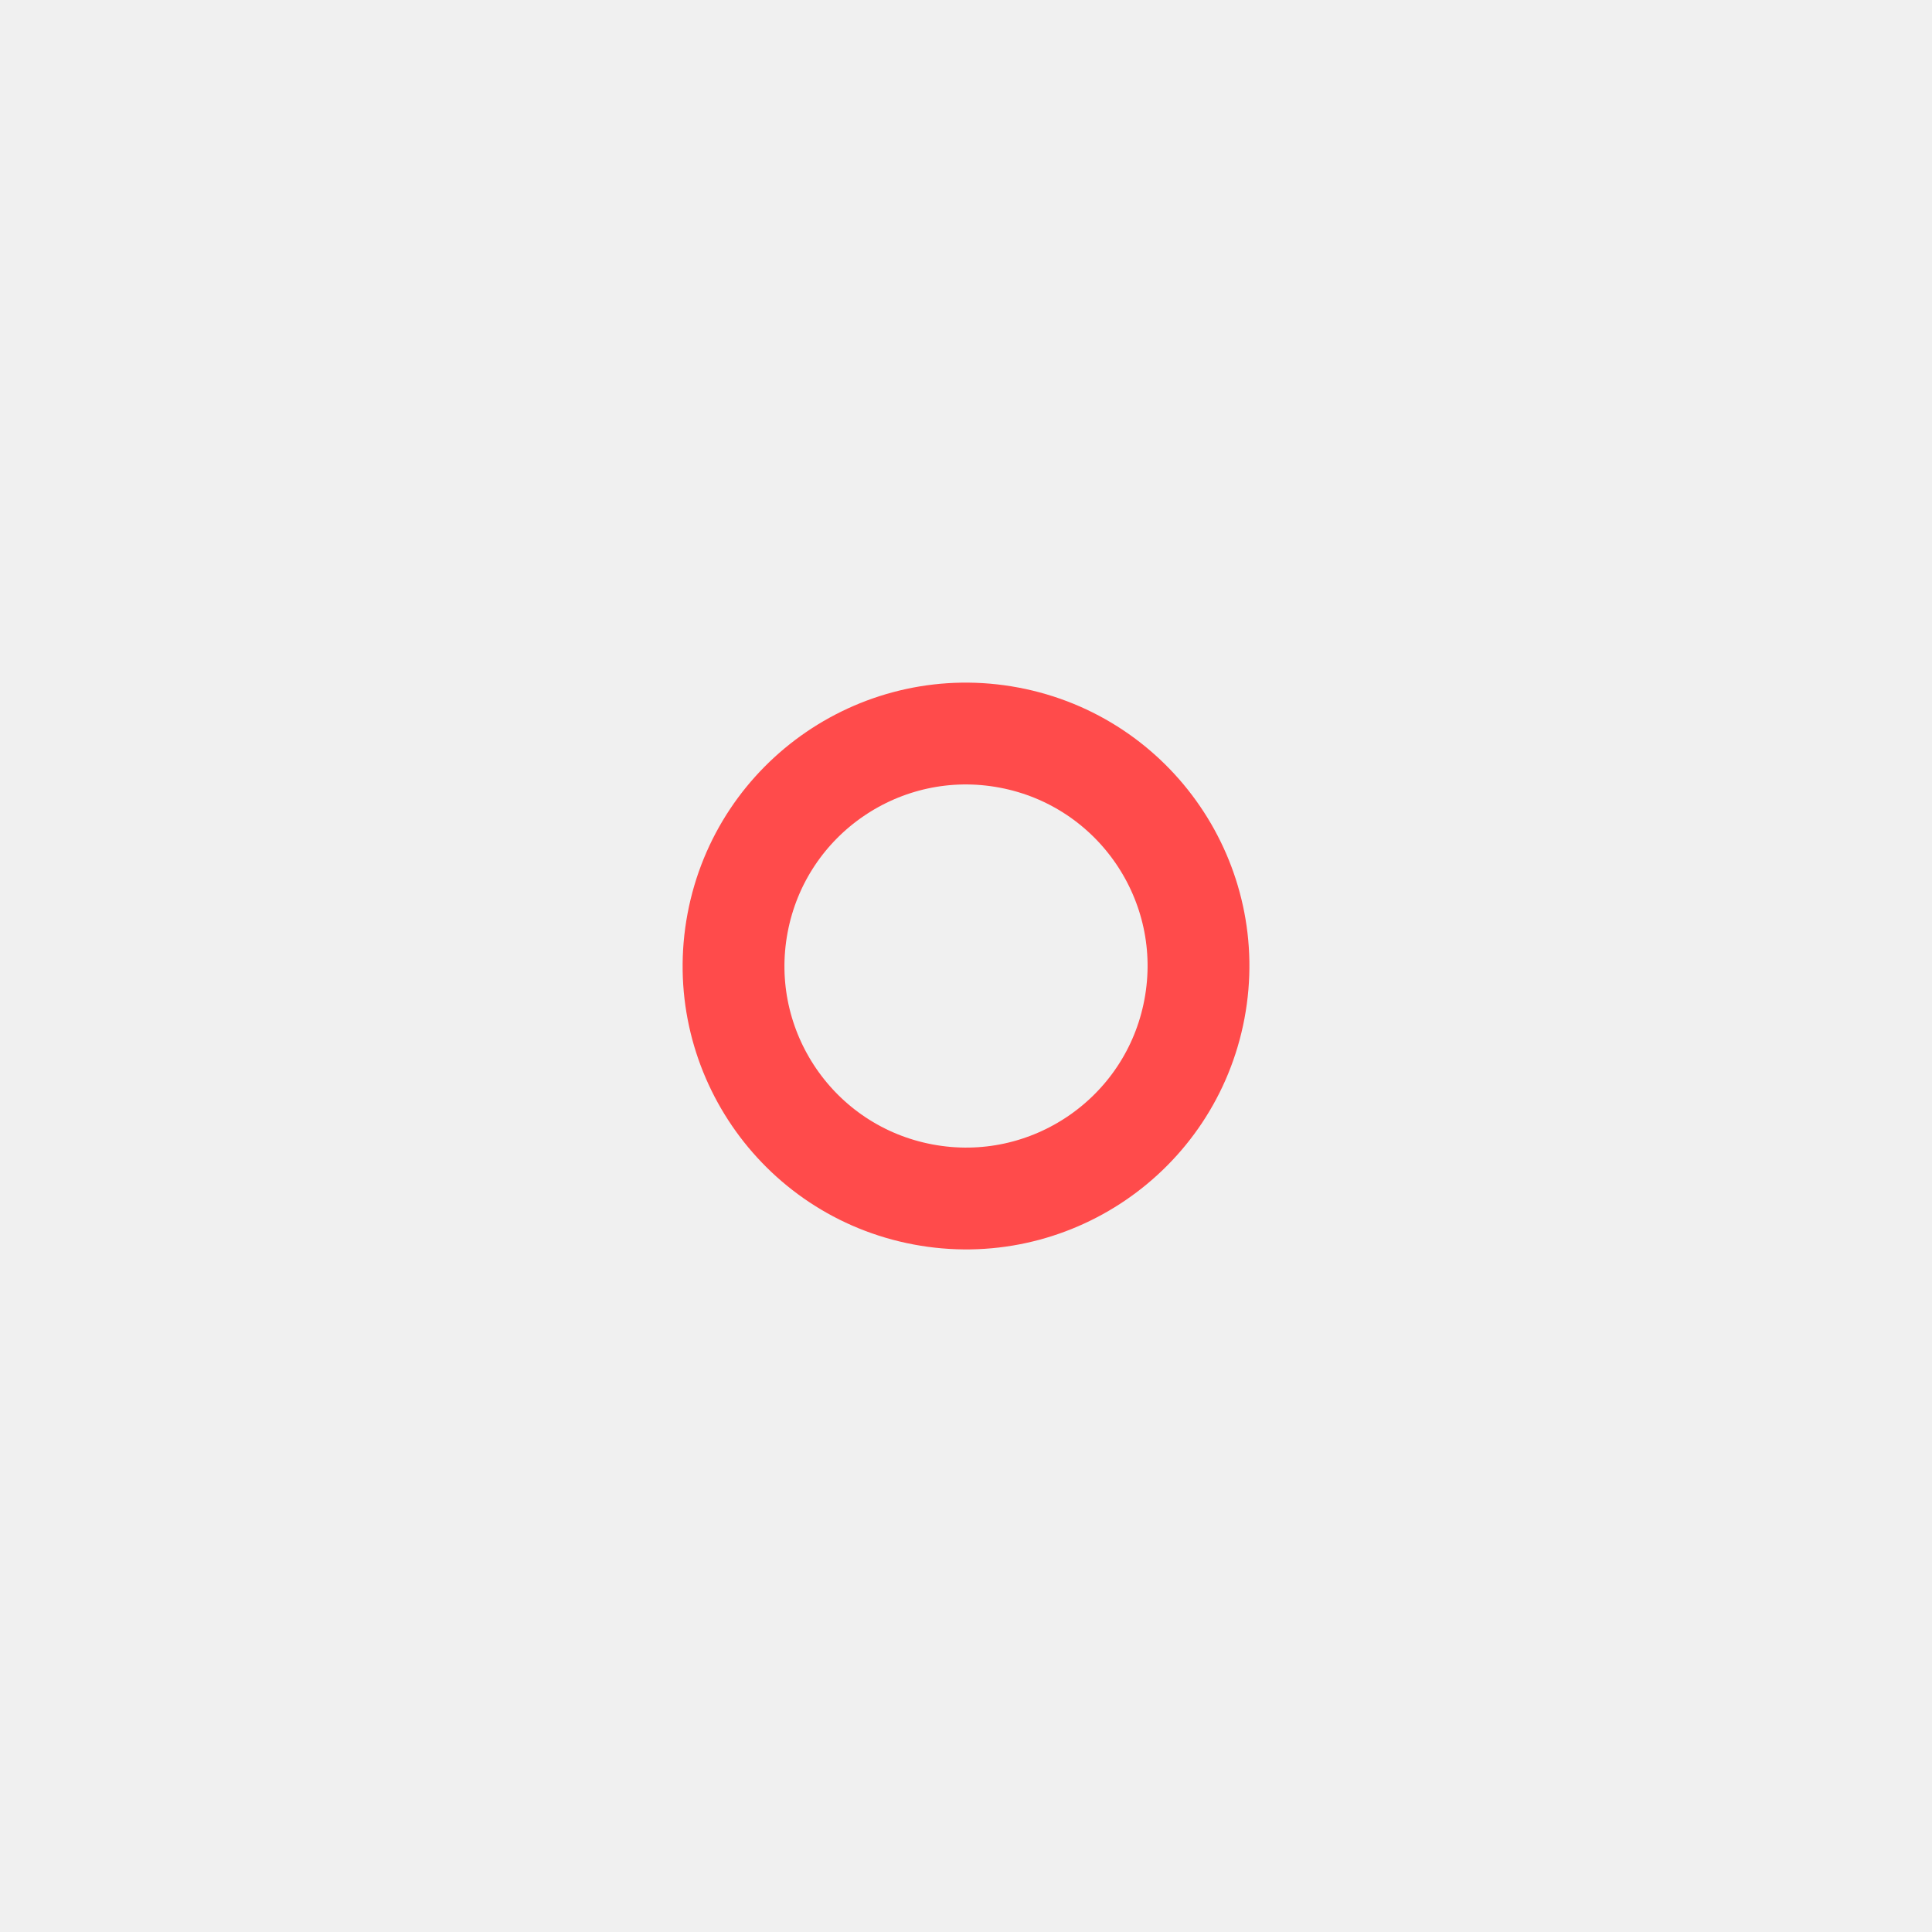
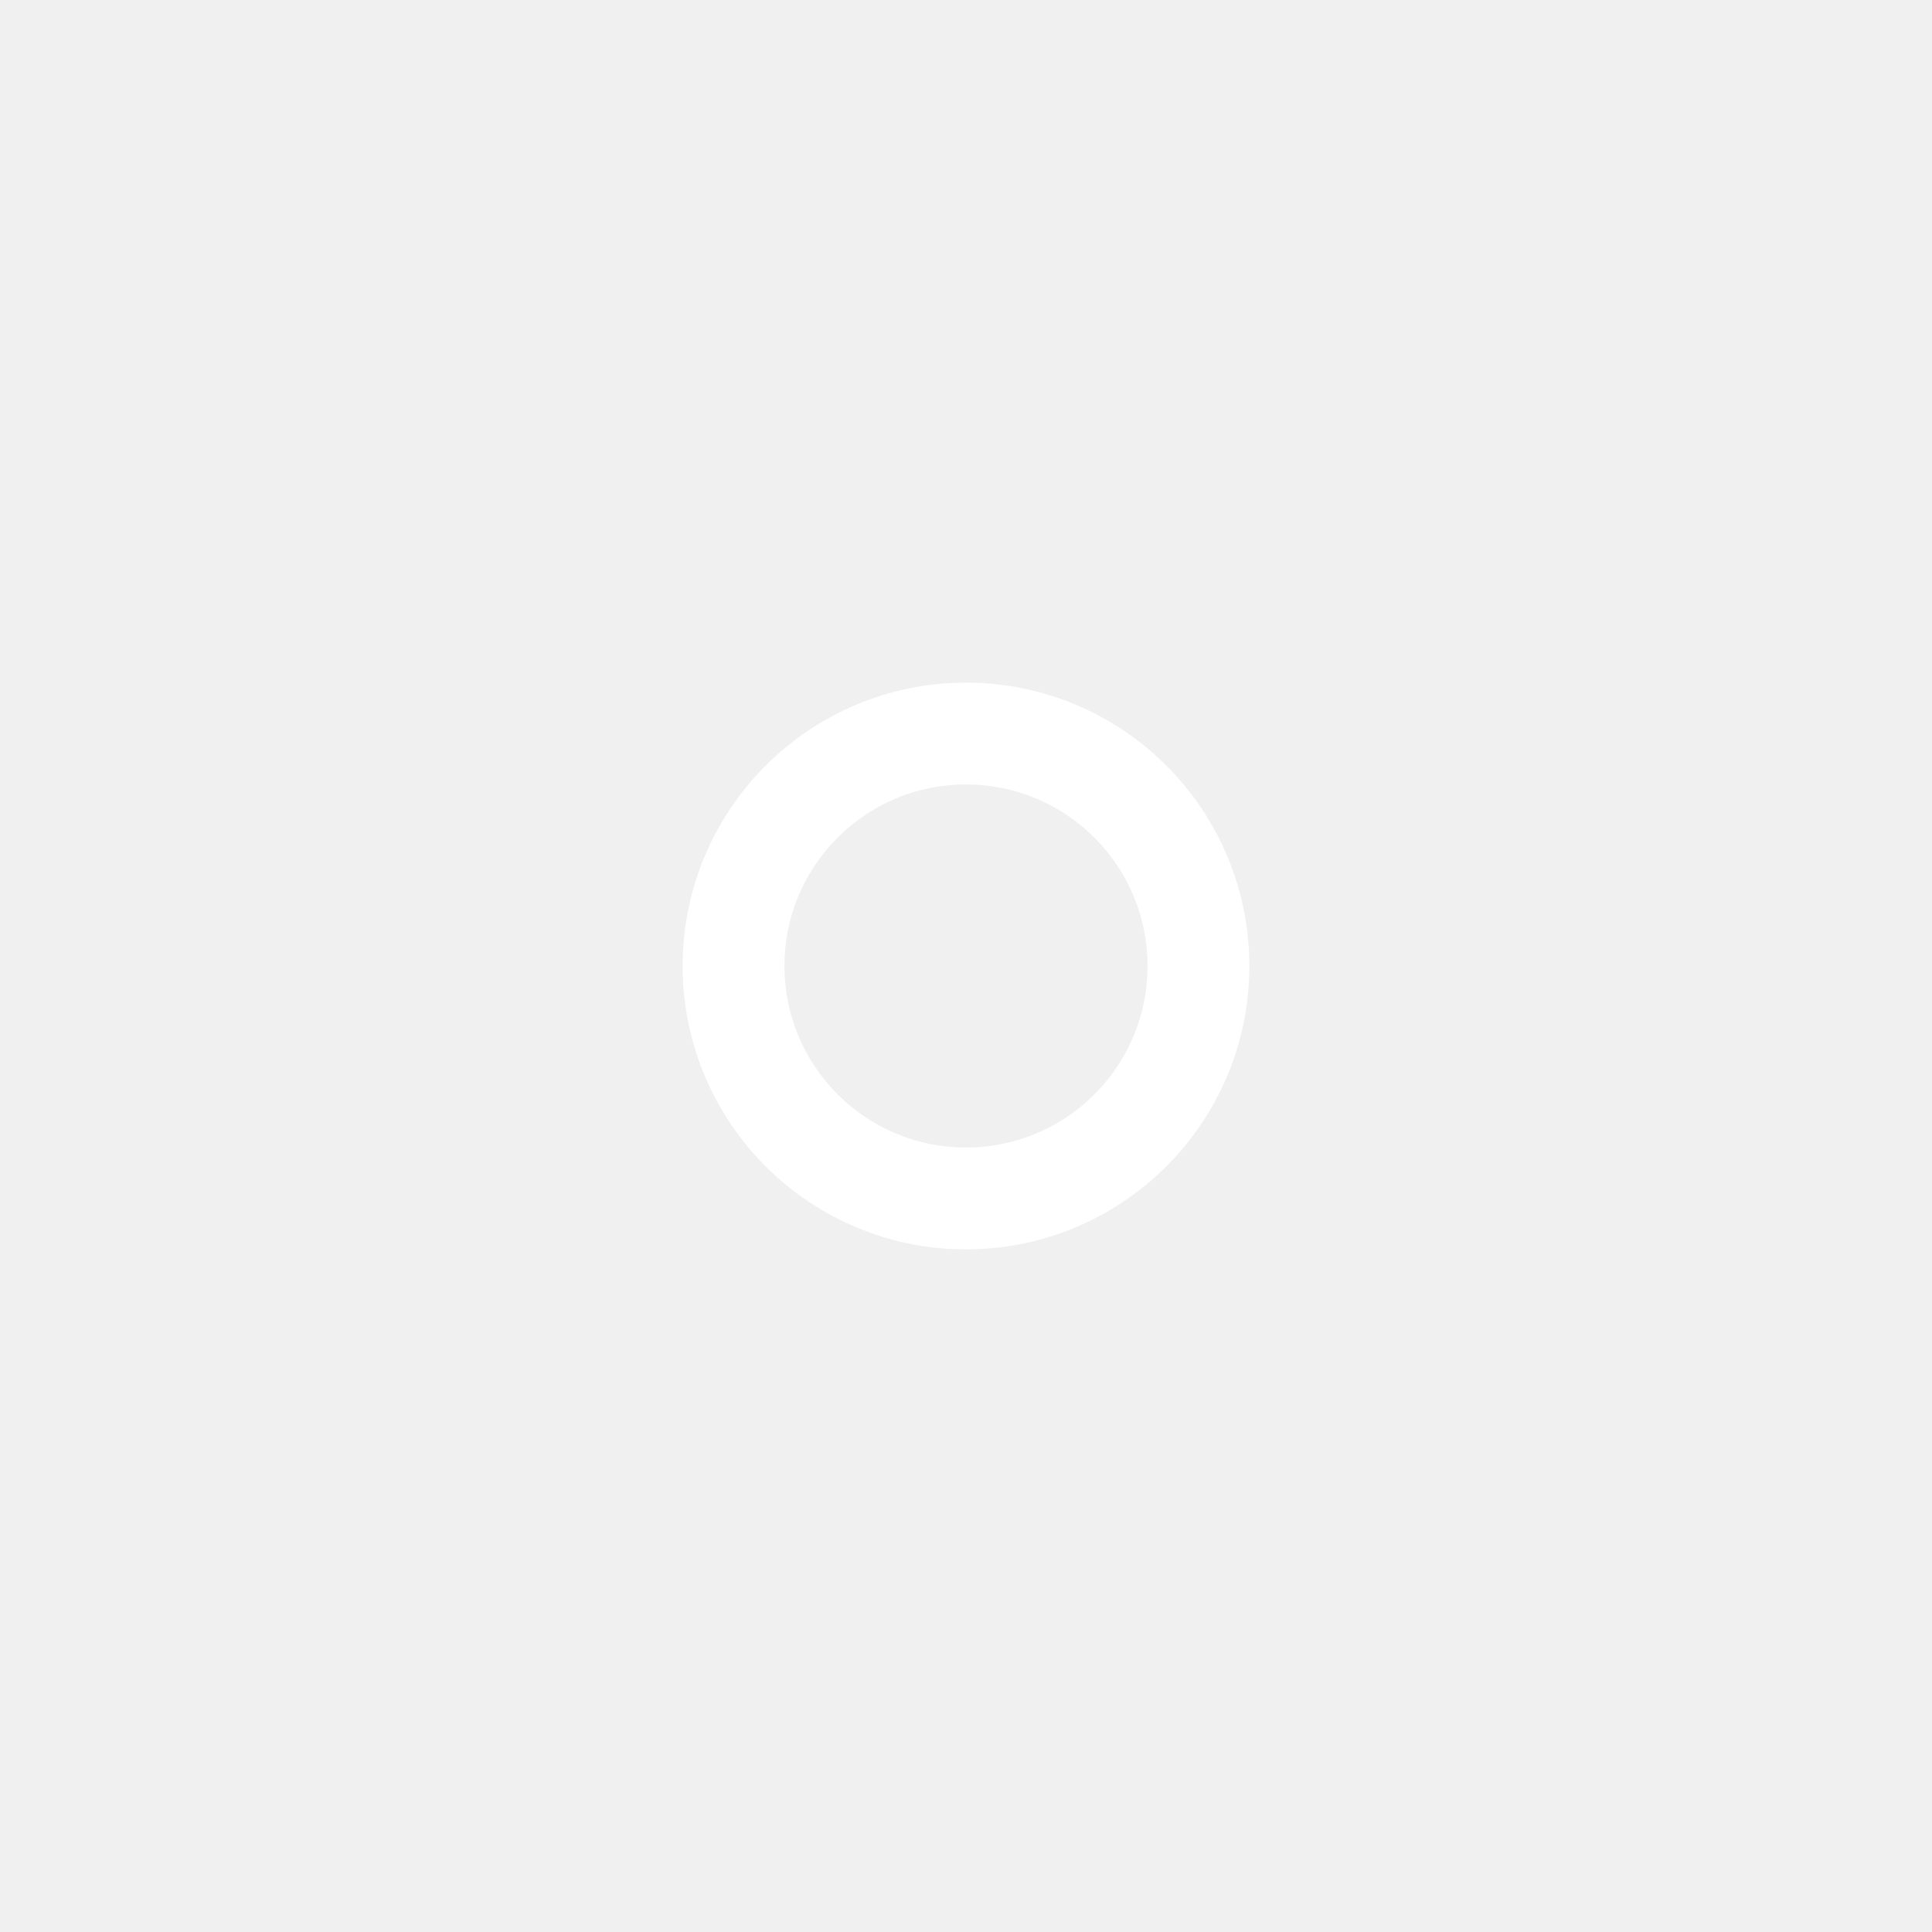
<svg xmlns="http://www.w3.org/2000/svg" version="1.1" id="Camada_1" x="0px" y="0px" viewBox="0 0 64 64" style="enable-background:new 0 0 64 64;" xml:space="preserve">
  <style type="text/css">
- 	.st0{fill:none;stroke:#FF4B4B;stroke-width:3.373;stroke-miterlimit:10;}
+ 	.st0{fill:none;stroke:#FFFFFF;stroke-width:3.373;stroke-miterlimit:10;}
</style>
-   <ellipse transform="matrix(0.1852 -0.9827 0.9827 0.1852 -5.3723 57.5208)" class="st0" cx="32" cy="32" rx="7.7" ry="7.7" />
+   <ellipse class="st0" cx="32" cy="32" rx="7.7" ry="7.7" />
</svg>
